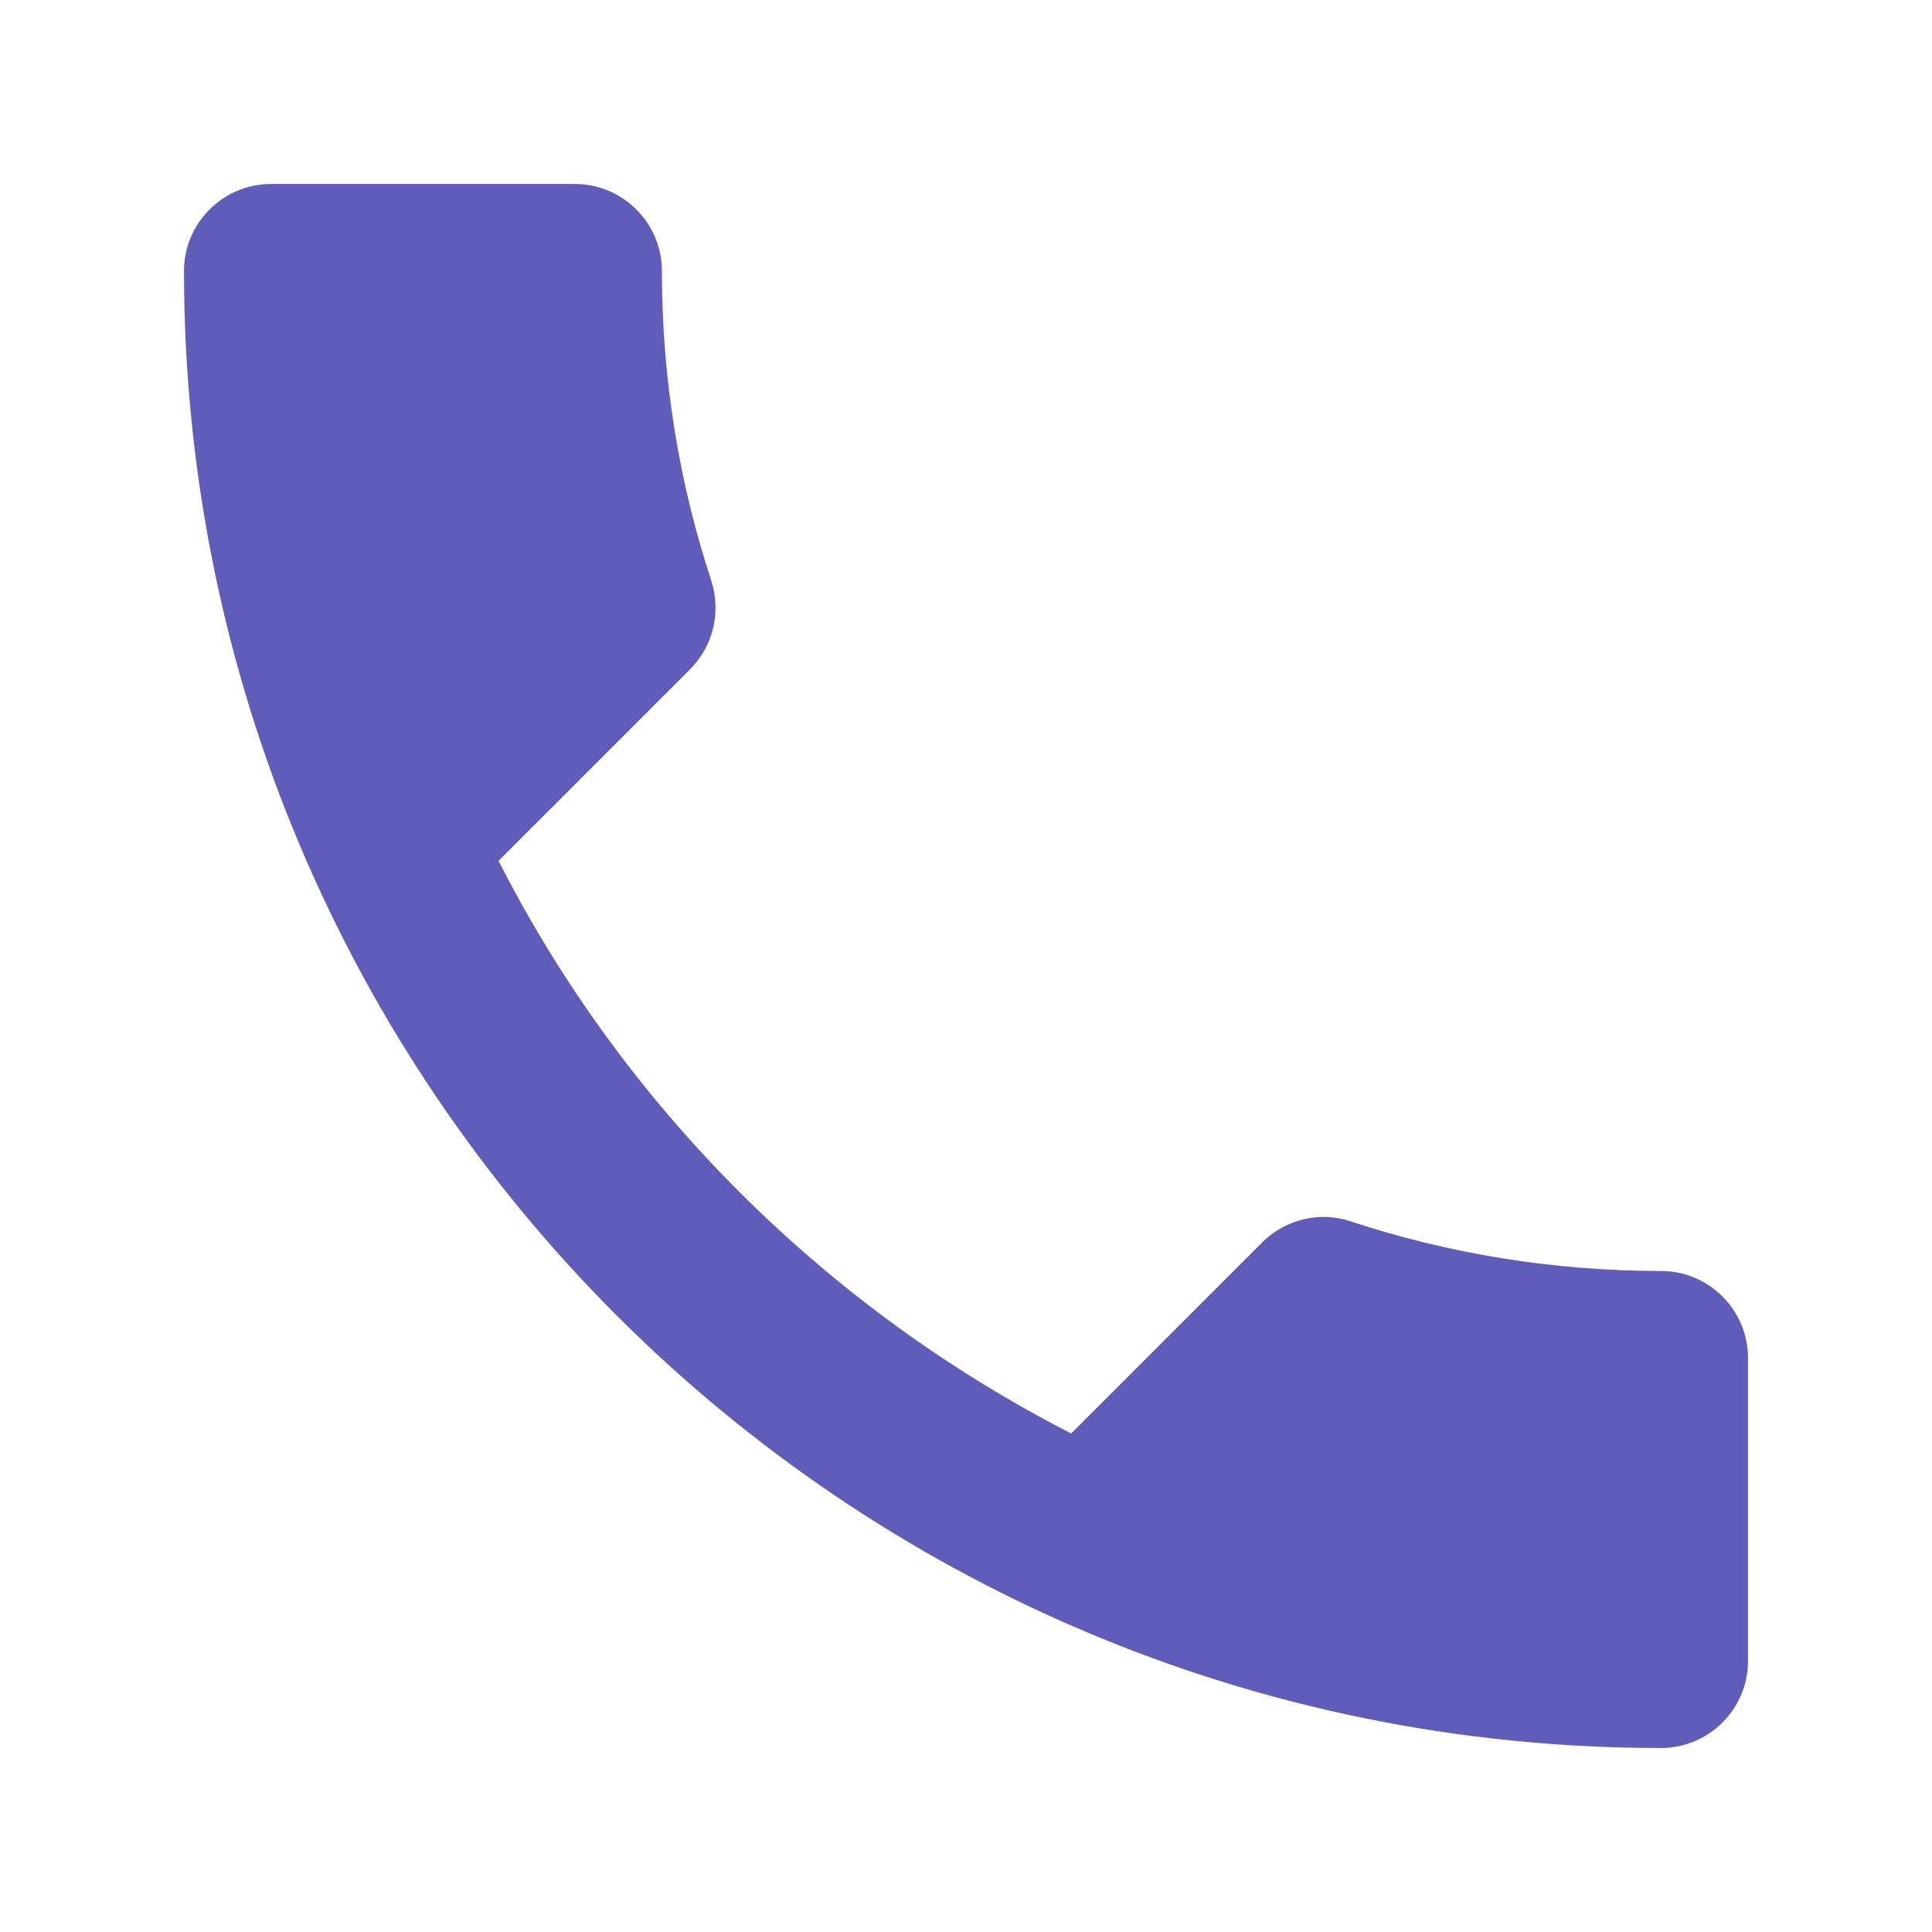
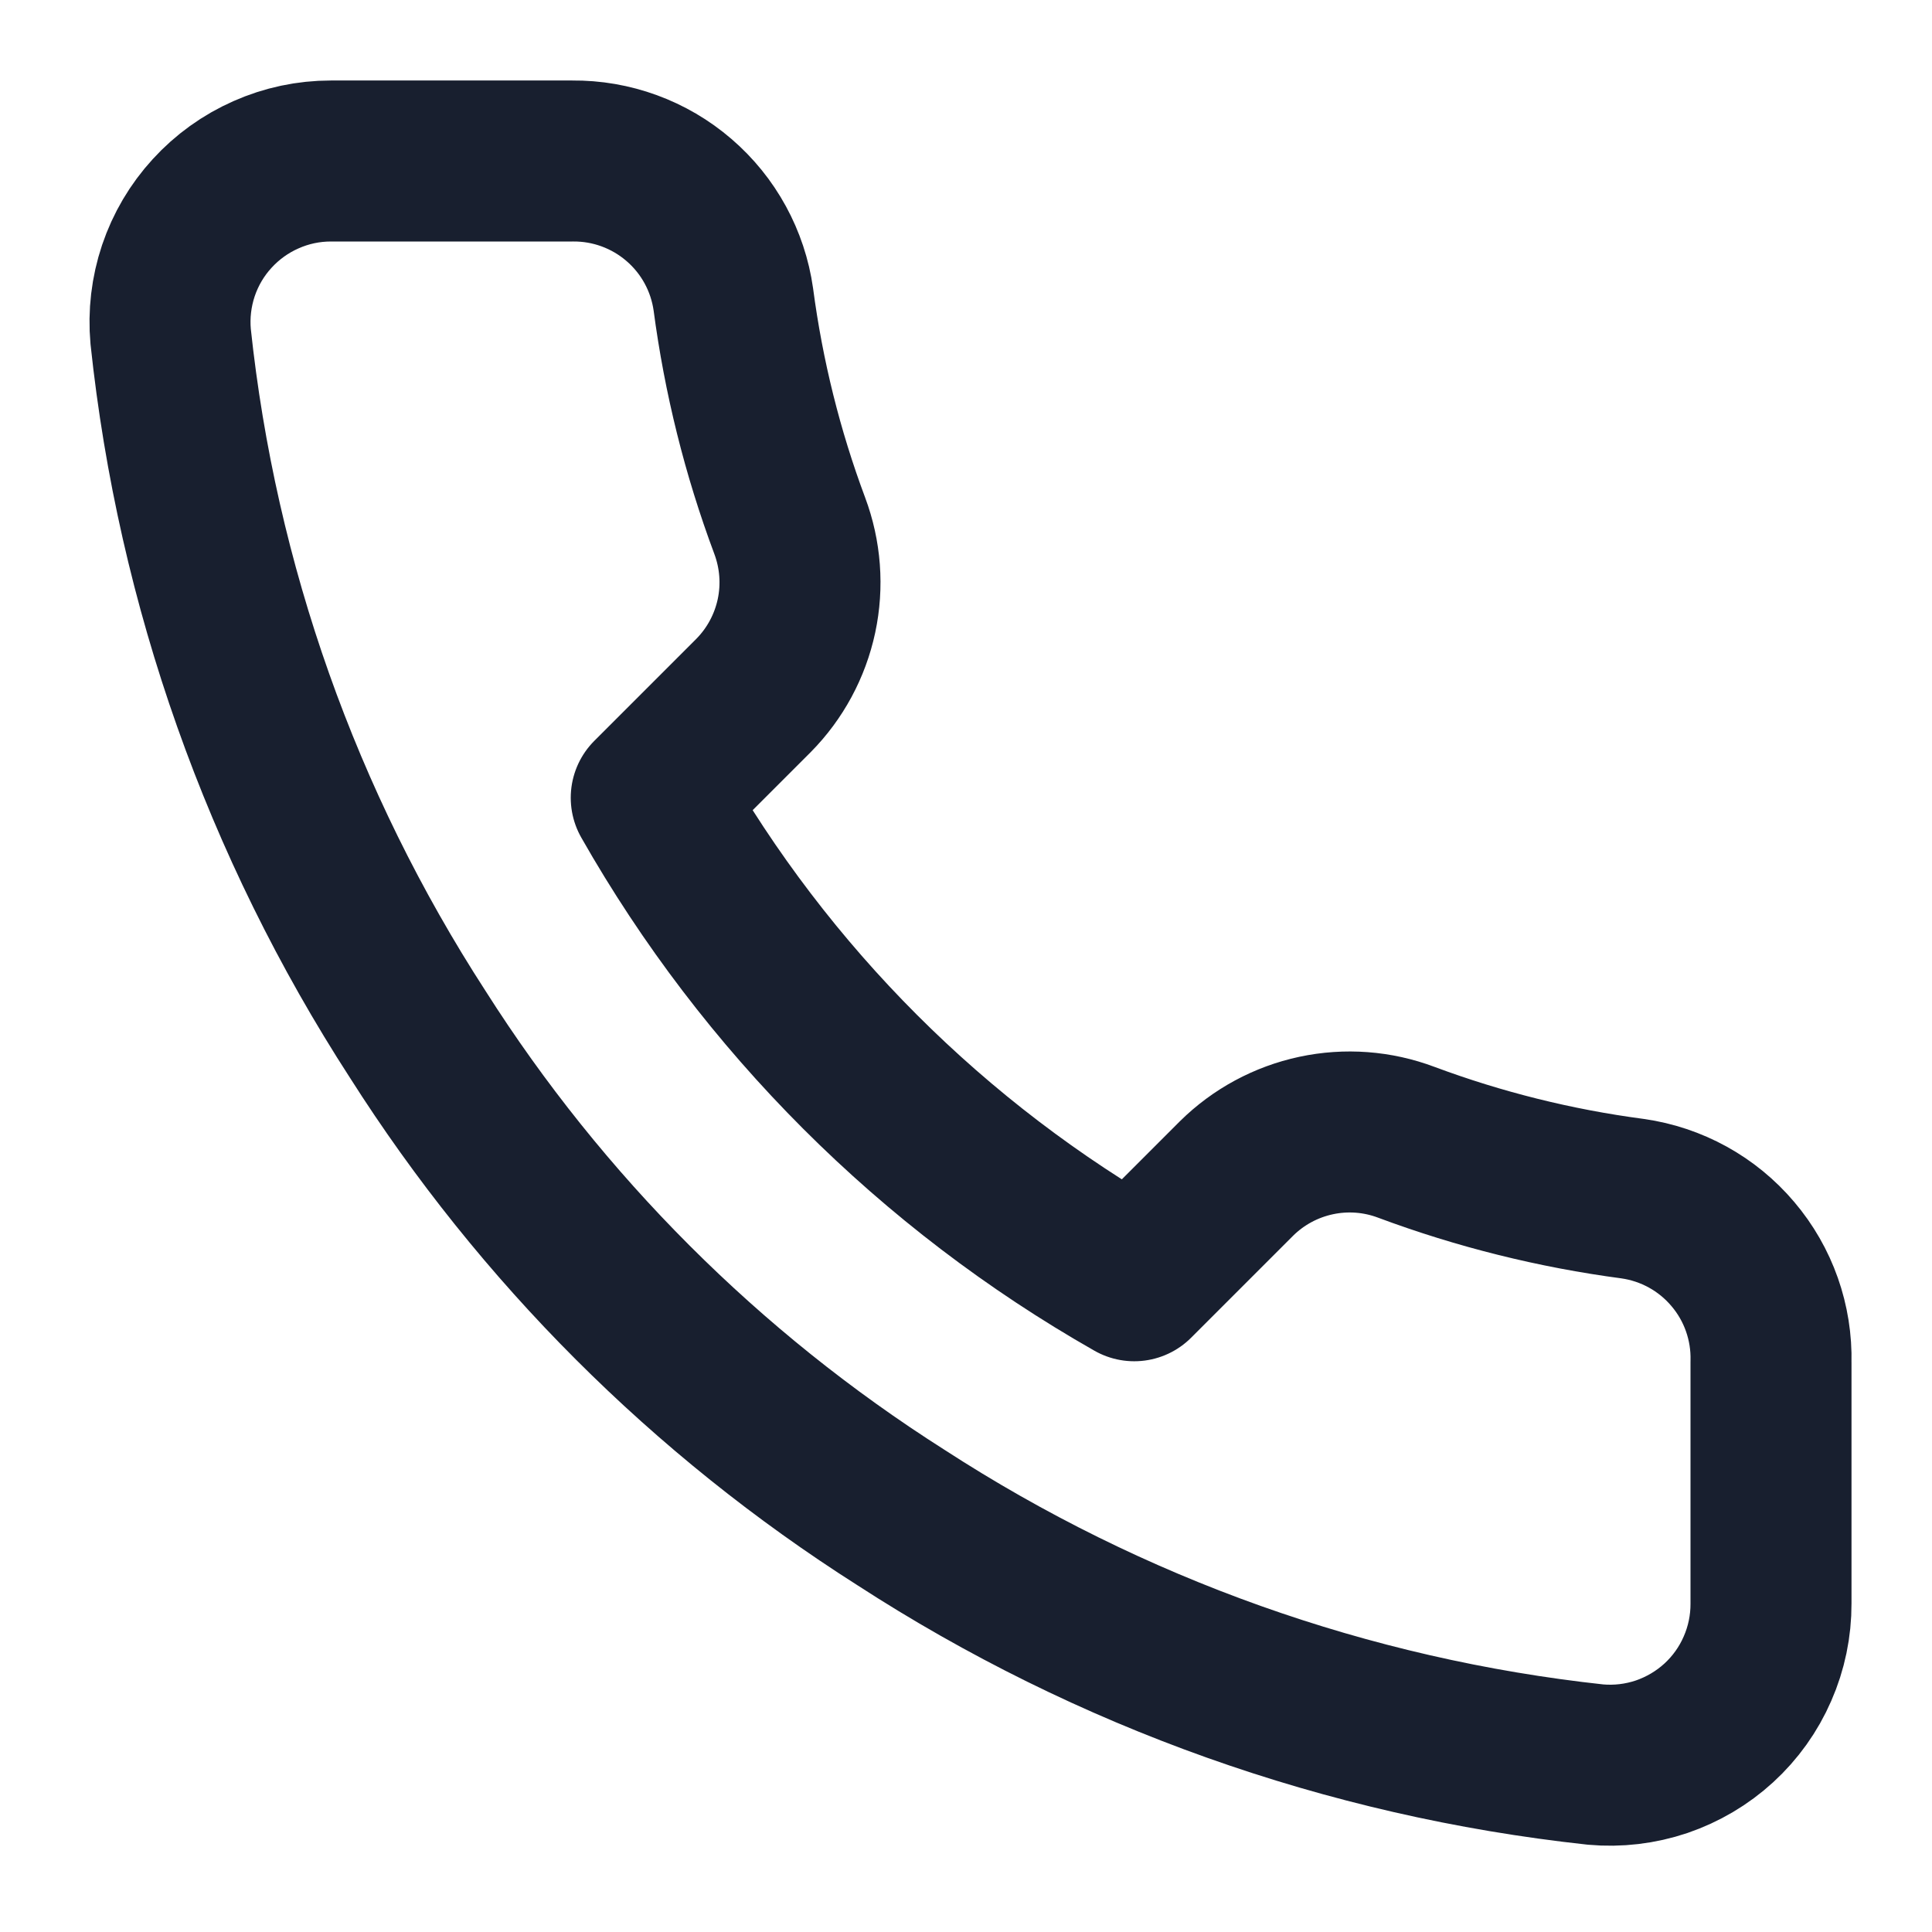
- <svg xmlns="http://www.w3.org/2000/svg" width="42" height="42" viewBox="0 0 42 42" fill="none">
-   <g id="Property 1=Variant11">
-     <path id="Vector" d="M10.838 18.714C13.558 24.06 17.94 28.423 23.286 31.162L27.441 27.007C27.951 26.497 28.707 26.327 29.368 26.553C31.483 27.252 33.769 27.63 36.111 27.63C37.15 27.63 38 28.48 38 29.519V36.111C38 37.15 37.15 38 36.111 38C18.374 38 4 23.626 4 5.889C4 4.85 4.85 4 5.889 4H12.5C13.539 4 14.389 4.85 14.389 5.889C14.389 8.25 14.767 10.517 15.466 12.632C15.673 13.293 15.522 14.03 14.993 14.559L10.838 18.714Z" fill="#605DBA" />
+ <svg xmlns="http://www.w3.org/2000/svg" width="24" height="24" viewBox="0 0 24 24" fill="none">
+   <g id="phone">
+     <path id="Icon" d="M22 16.92V19.92C22.001 20.198 21.944 20.474 21.832 20.729C21.721 20.985 21.557 21.214 21.352 21.402C21.147 21.59 20.904 21.733 20.641 21.823C20.377 21.912 20.097 21.945 19.82 21.92C16.743 21.586 13.787 20.534 11.19 18.85C8.774 17.315 6.725 15.266 5.19 12.85C3.5 10.241 2.448 7.271 2.12 4.18C2.095 3.903 2.128 3.625 2.216 3.362C2.305 3.098 2.447 2.857 2.635 2.652C2.822 2.447 3.05 2.283 3.304 2.171C3.558 2.058 3.832 2 4.11 2H7.11C7.595 1.995 8.066 2.167 8.434 2.484C8.802 2.8 9.042 3.239 9.11 3.72C9.237 4.68 9.471 5.623 9.81 6.53C9.944 6.888 9.974 7.277 9.894 7.651C9.814 8.025 9.629 8.368 9.36 8.64L8.09 9.91C9.513 12.414 11.586 14.486 14.09 15.91L15.36 14.64C15.632 14.371 15.975 14.186 16.349 14.106C16.723 14.026 17.112 14.055 17.47 14.19C18.377 14.528 19.32 14.763 20.28 14.89C20.766 14.959 21.209 15.203 21.526 15.578C21.844 15.952 22.012 16.43 22 16.92Z" stroke="#181F2F" stroke-width="2" stroke-linecap="round" stroke-linejoin="round" />
  </g>
</svg>
